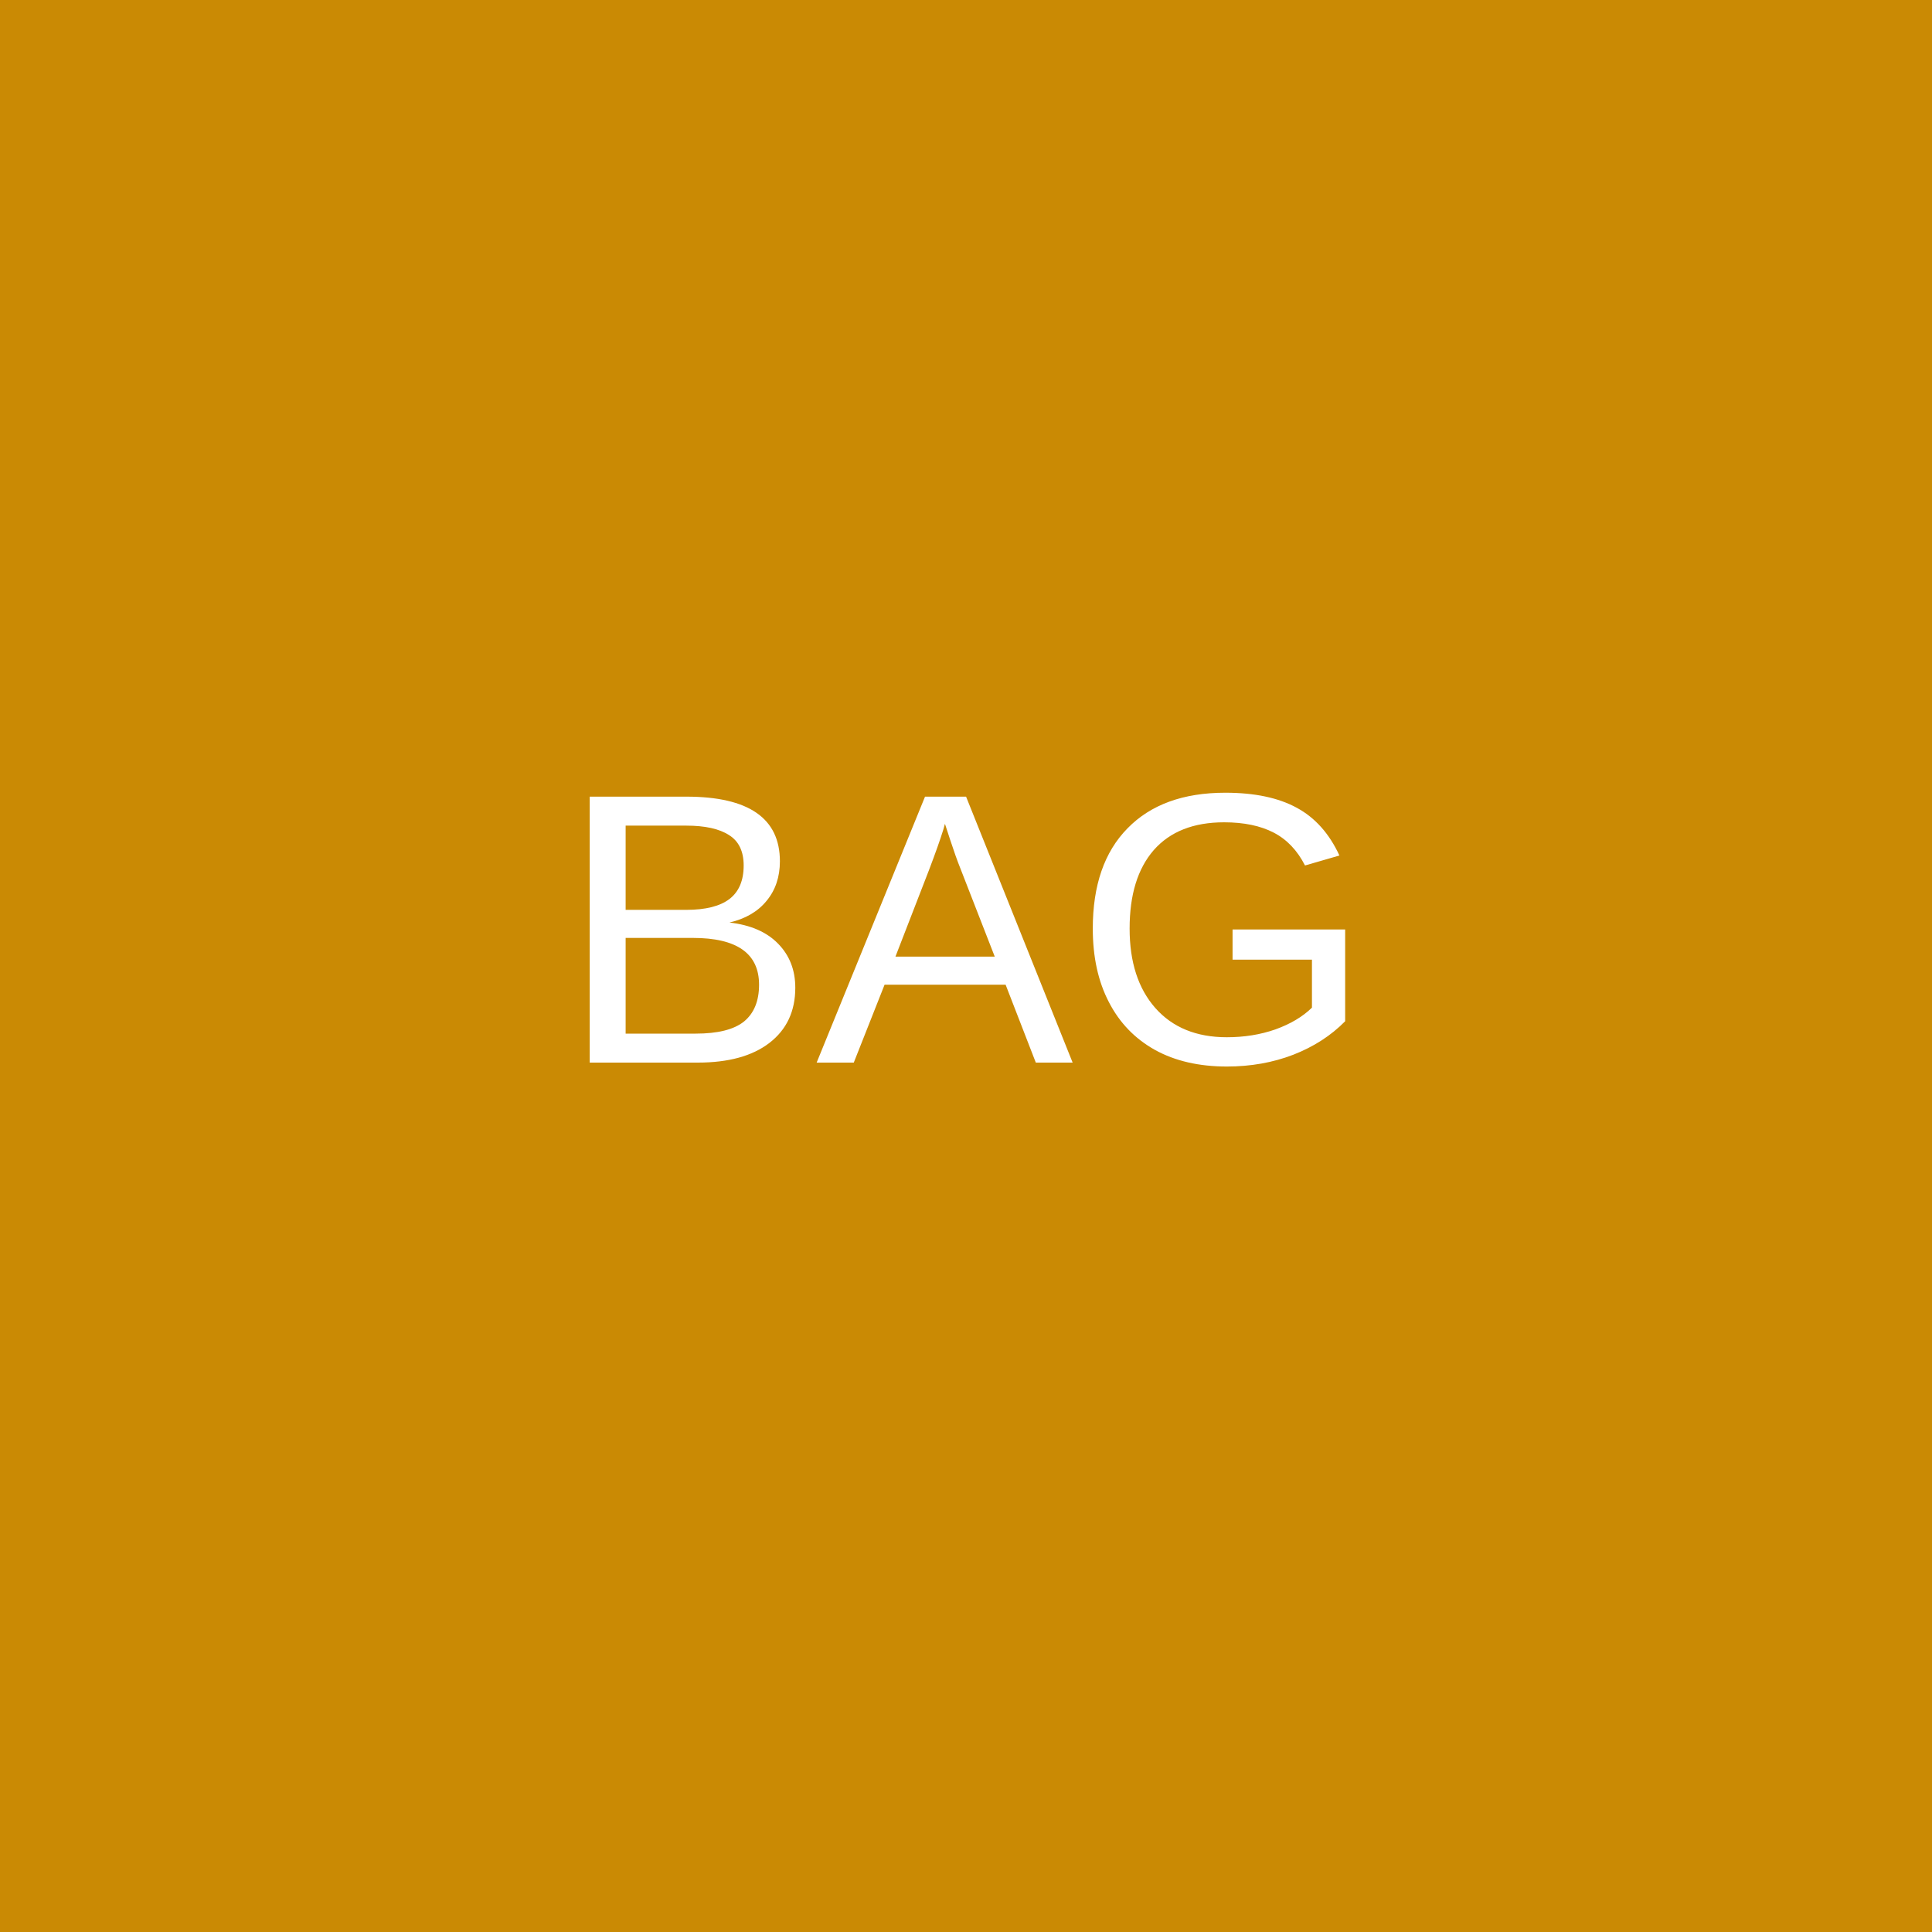
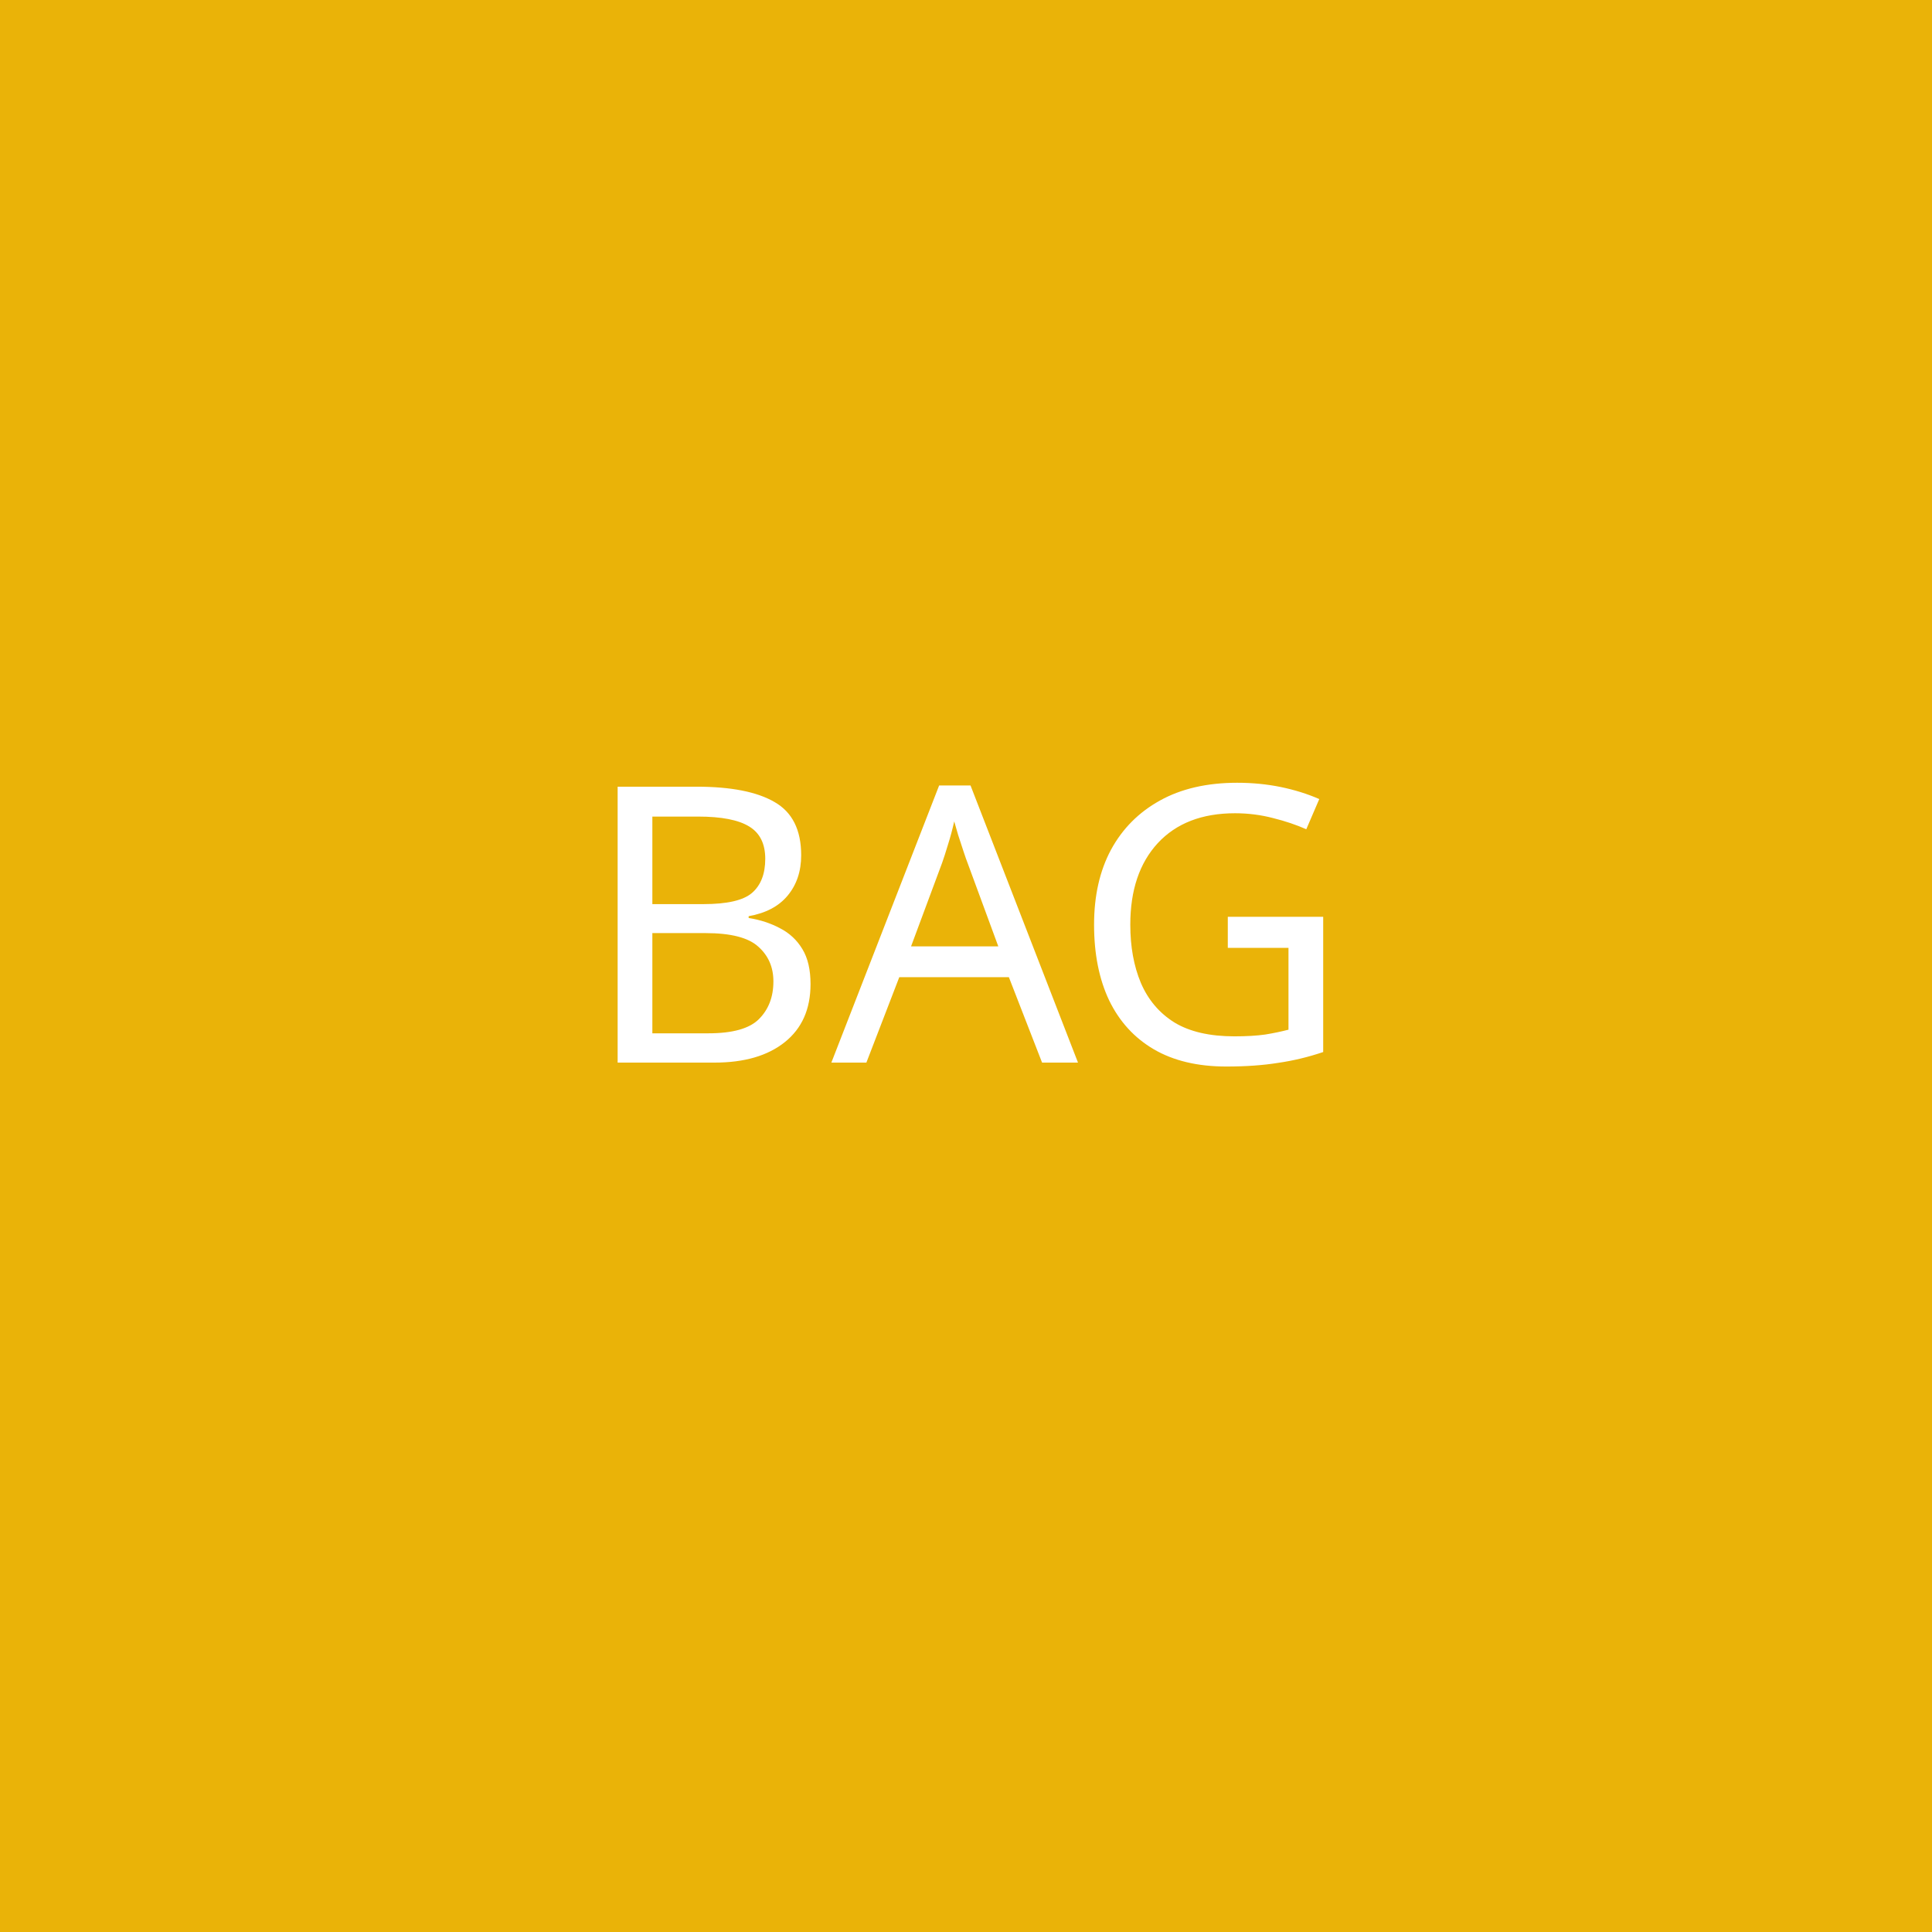
<svg xmlns="http://www.w3.org/2000/svg" width="100" height="100" viewBox="0 0 100 100">
-   <rect width="100" height="100" fill="#ca8a04" />
-   <text x="50" y="55" font-family="Arial" font-size="20" fill="white" text-anchor="middle">BAG</text>
+   <rect width="100" height="100" fill="#eab308" />
+   <text x="50" y="55" font-family="sans-serif" font-size="20" fill="white" text-anchor="middle">BAG</text>
</svg>
